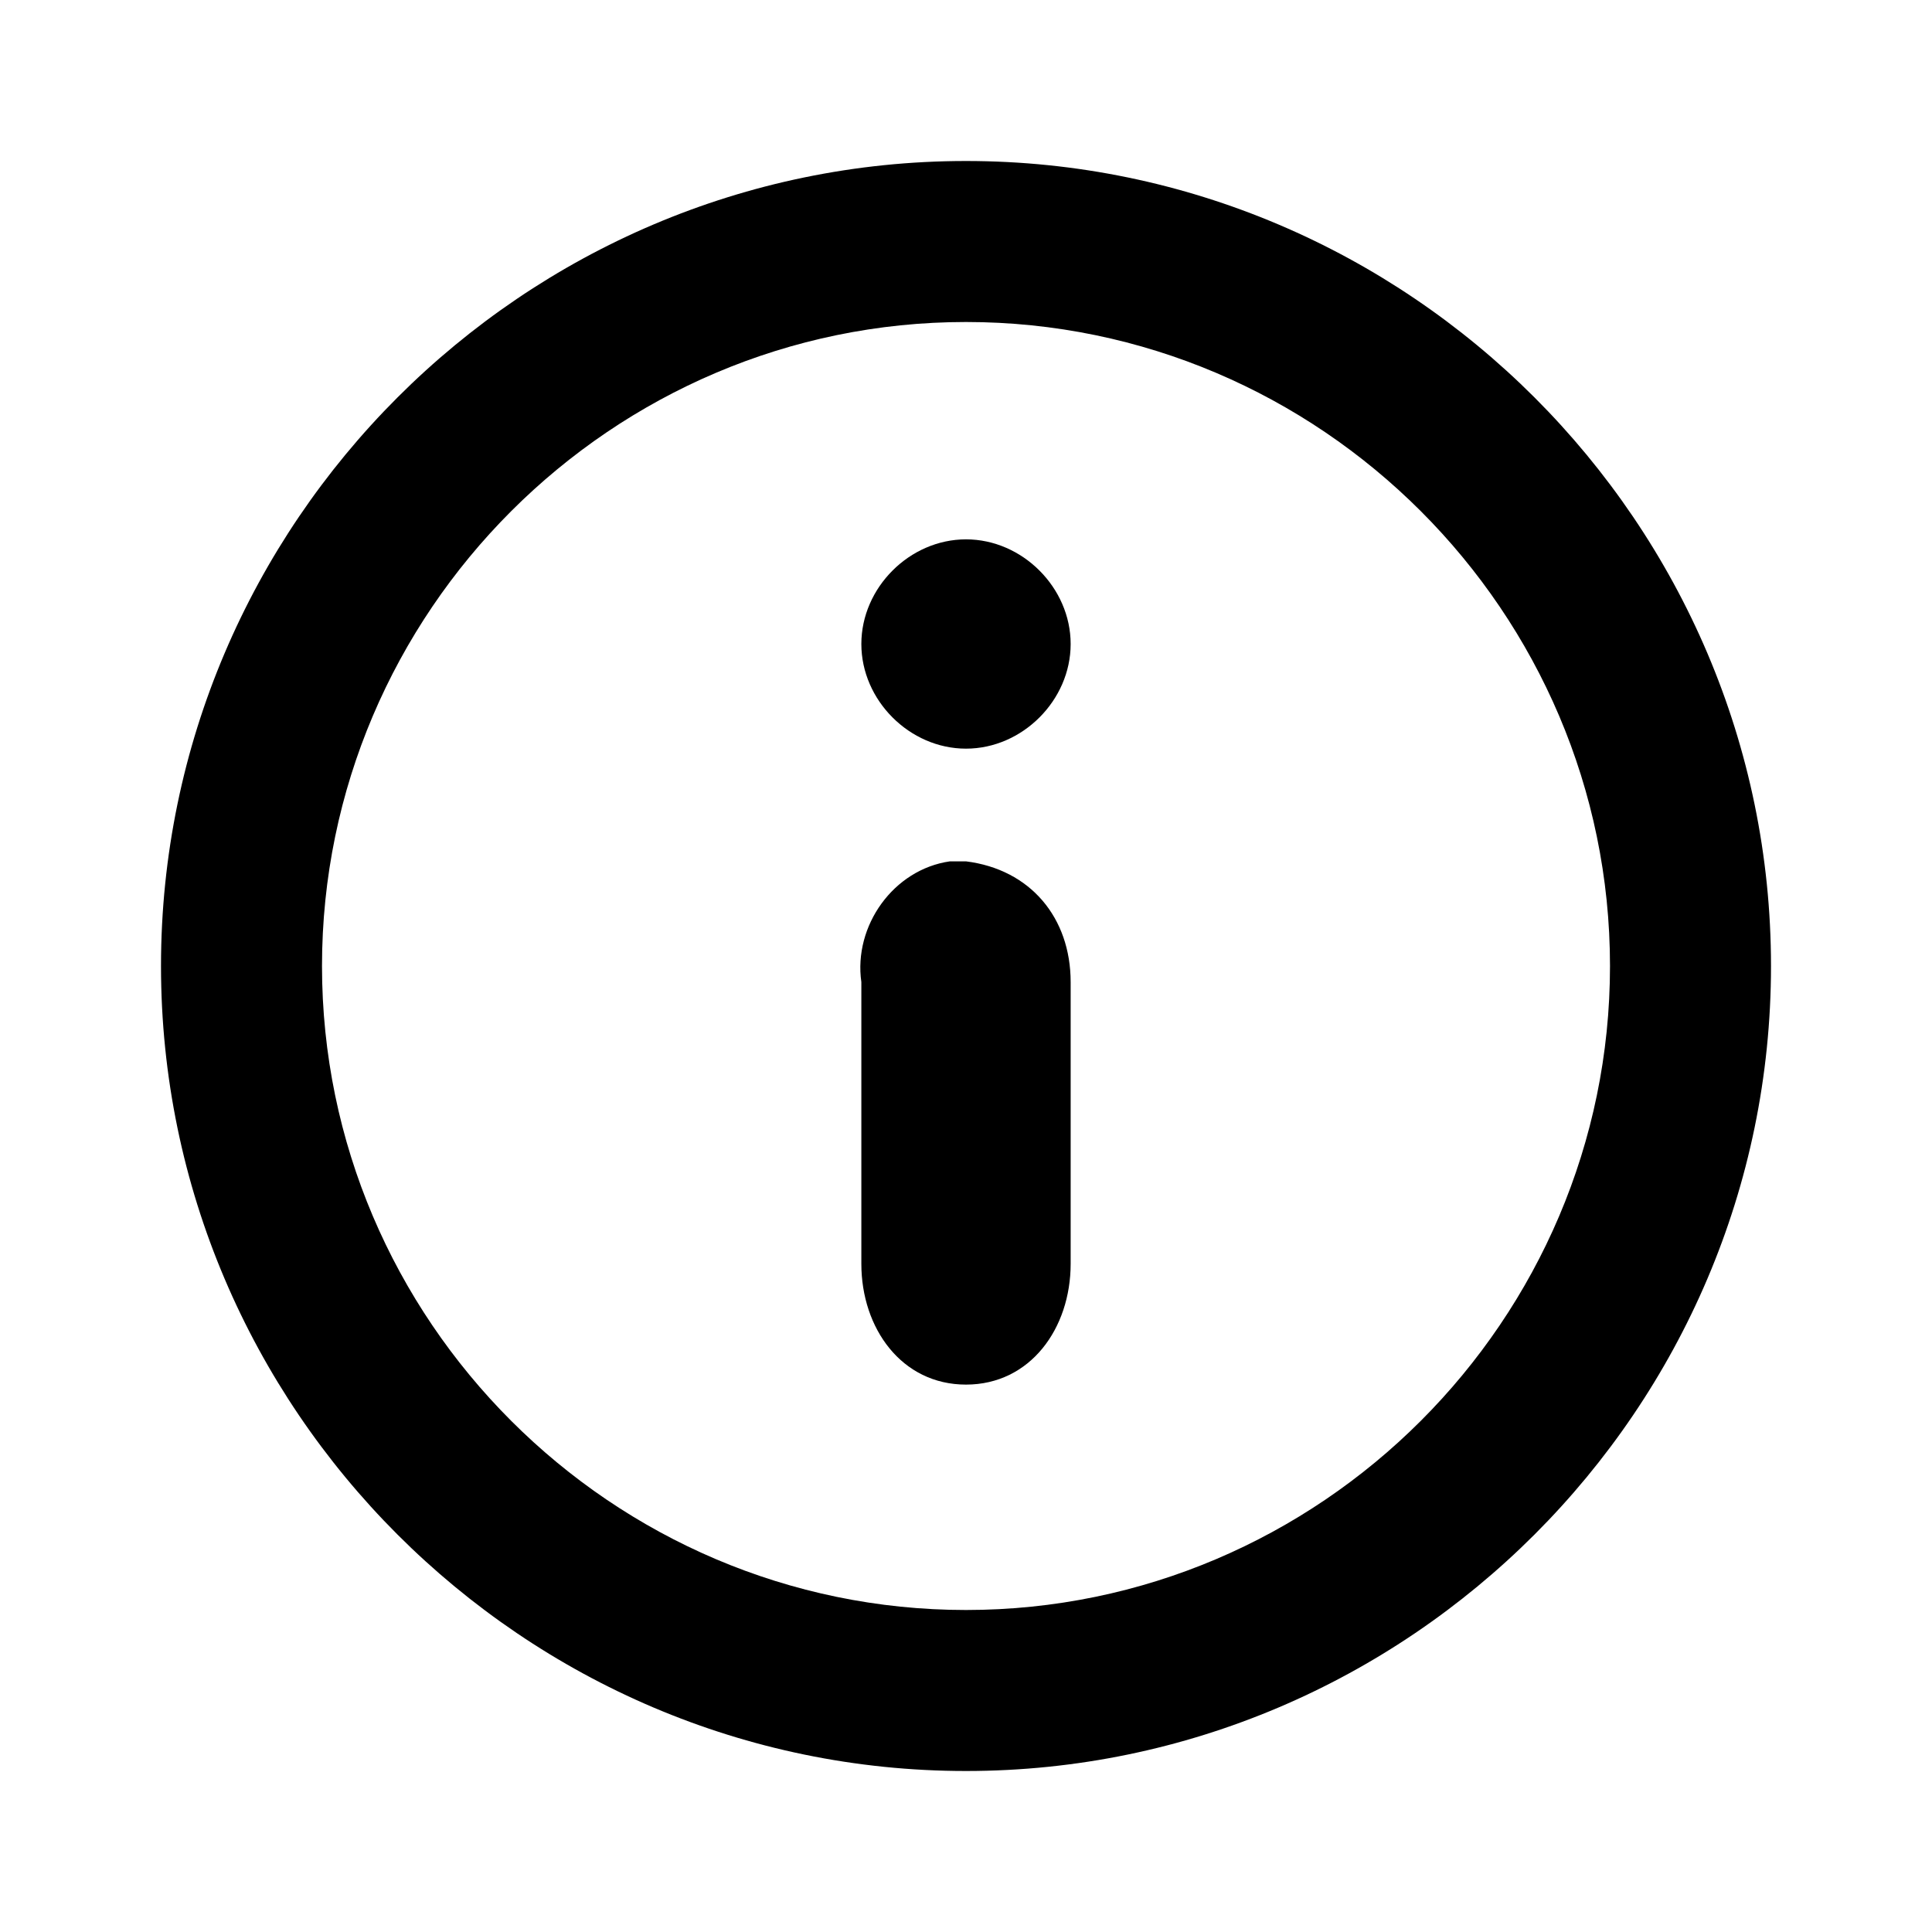
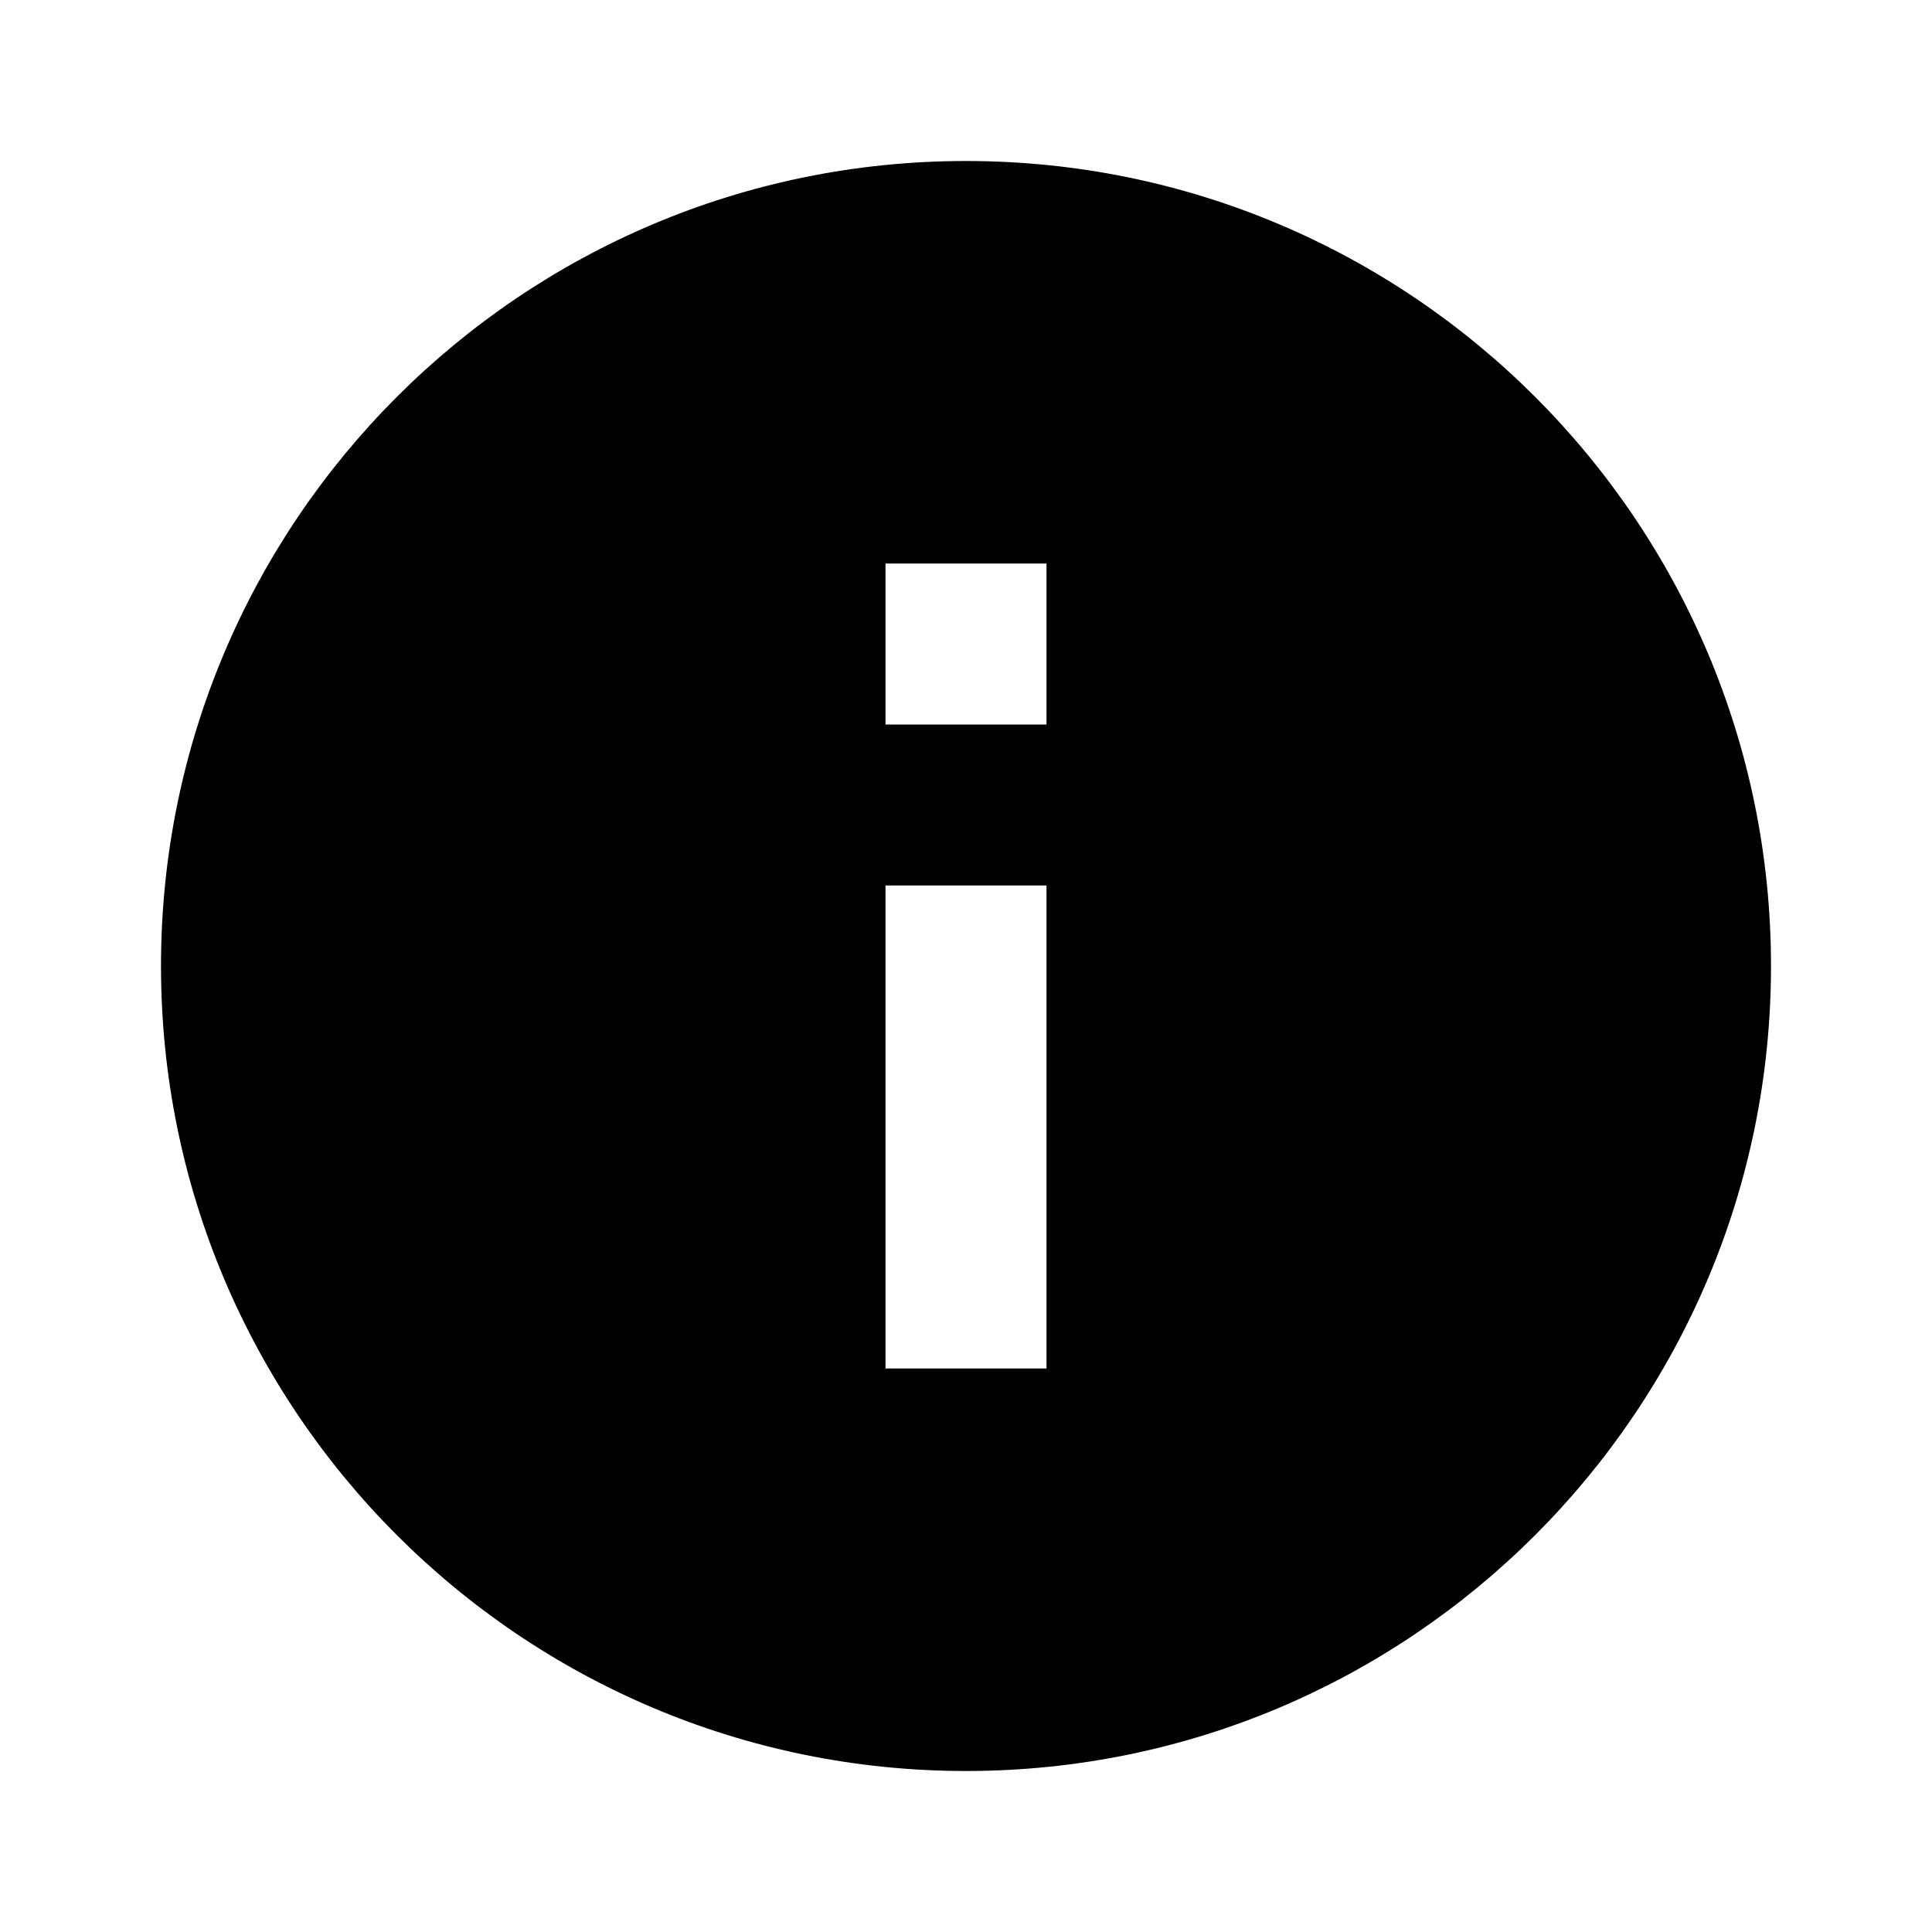
- <svg xmlns="http://www.w3.org/2000/svg" width="24" height="24" viewBox="0 0 24 24">
-   <path fill="currentColor" d="M12 2C6.5 2 2 6.5 2 12s4.5 10 10 10 10-4.5 10-10S17.5 2 12 2zm0 18c-4.4 0-8-3.6-8-8s3.6-8 8-8 8 3.6 8 8-3.6 8-8 8z" />
-   <path fill="currentColor" d="M12 10.7c.8.1 1.3.7 1.3 1.5v3.5c0 .8-.5 1.5-1.3 1.5s-1.3-.7-1.3-1.5v-3.5c-.1-.7.4-1.4 1.1-1.5h.2zm0-4c.7 0 1.3.6 1.3 1.3s-.6 1.3-1.3 1.3-1.3-.6-1.3-1.3.6-1.3 1.3-1.3z" />
+ <svg xmlns="http://www.w3.org/2000/svg" height="24" viewBox="0 0 24 24" width="24">
+   <path d="M0 0h24v24H0z" fill="none" />
+   <path d="M12 2C6.48 2 2 6.48 2 12s4.48 10 10 10 10-4.48 10-10S17.52 2 12 2zm1 15h-2v-6h2v6zm0-8h-2V7h2v2z" />
</svg>
